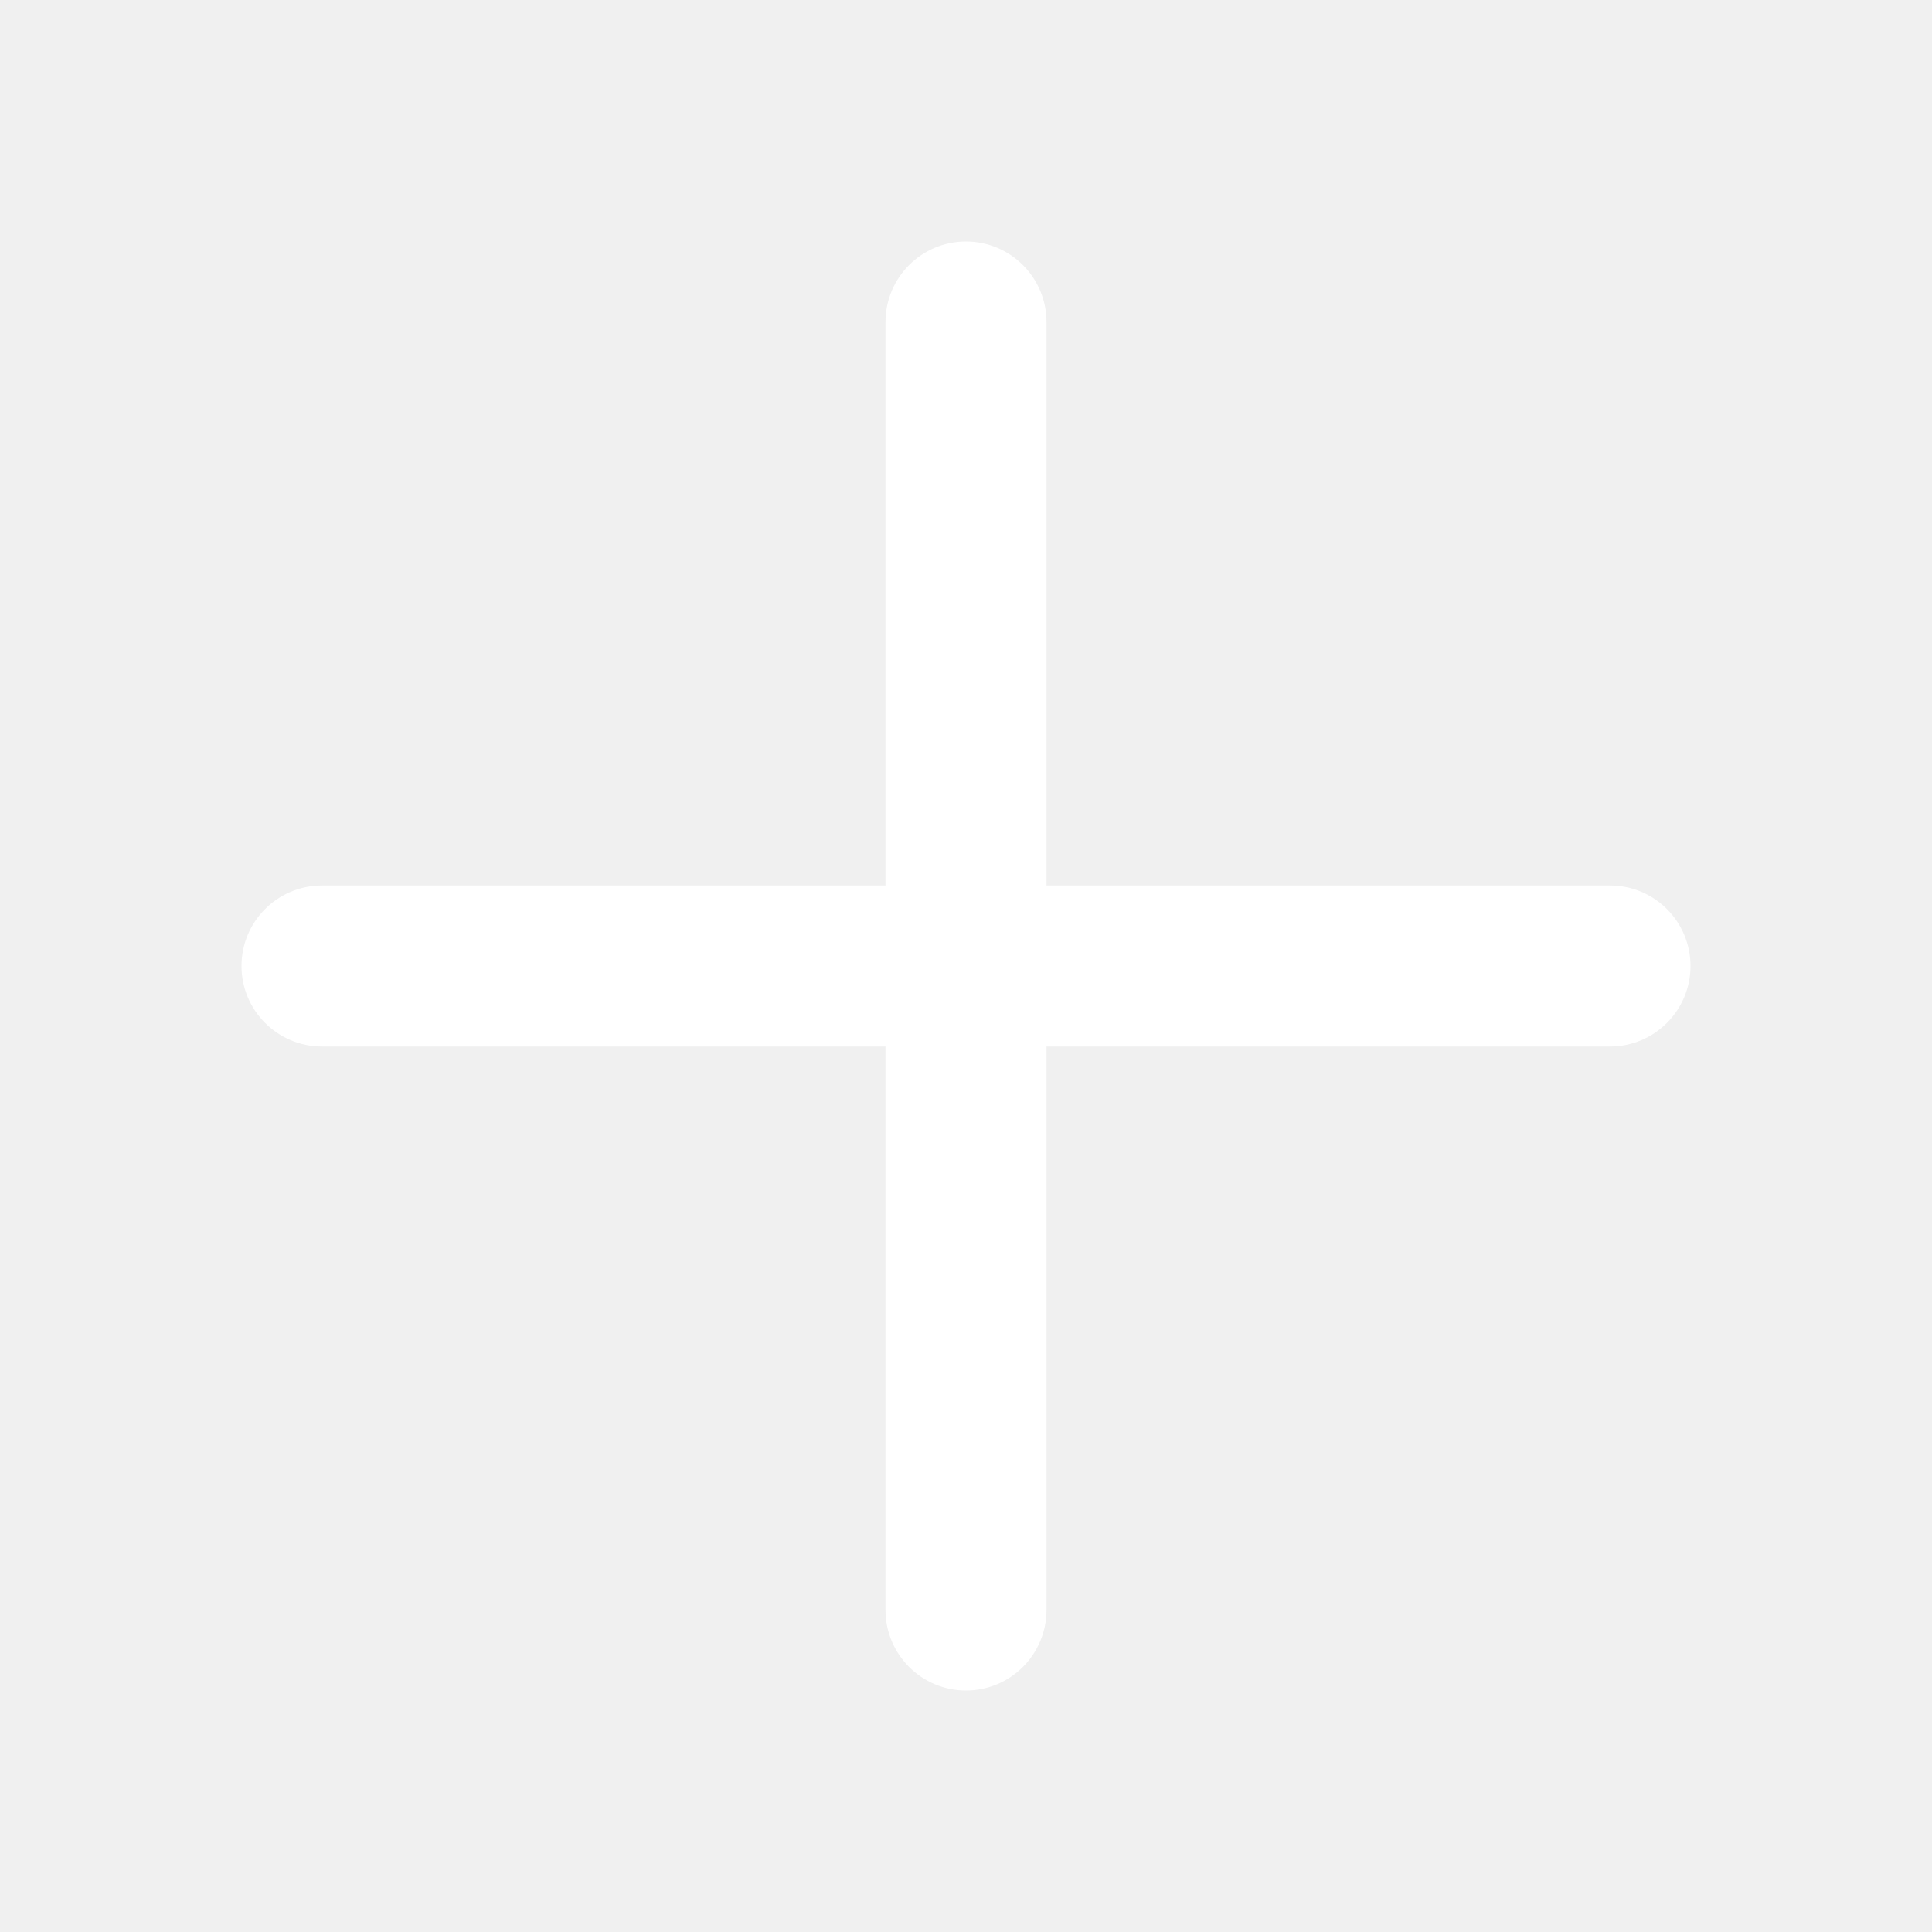
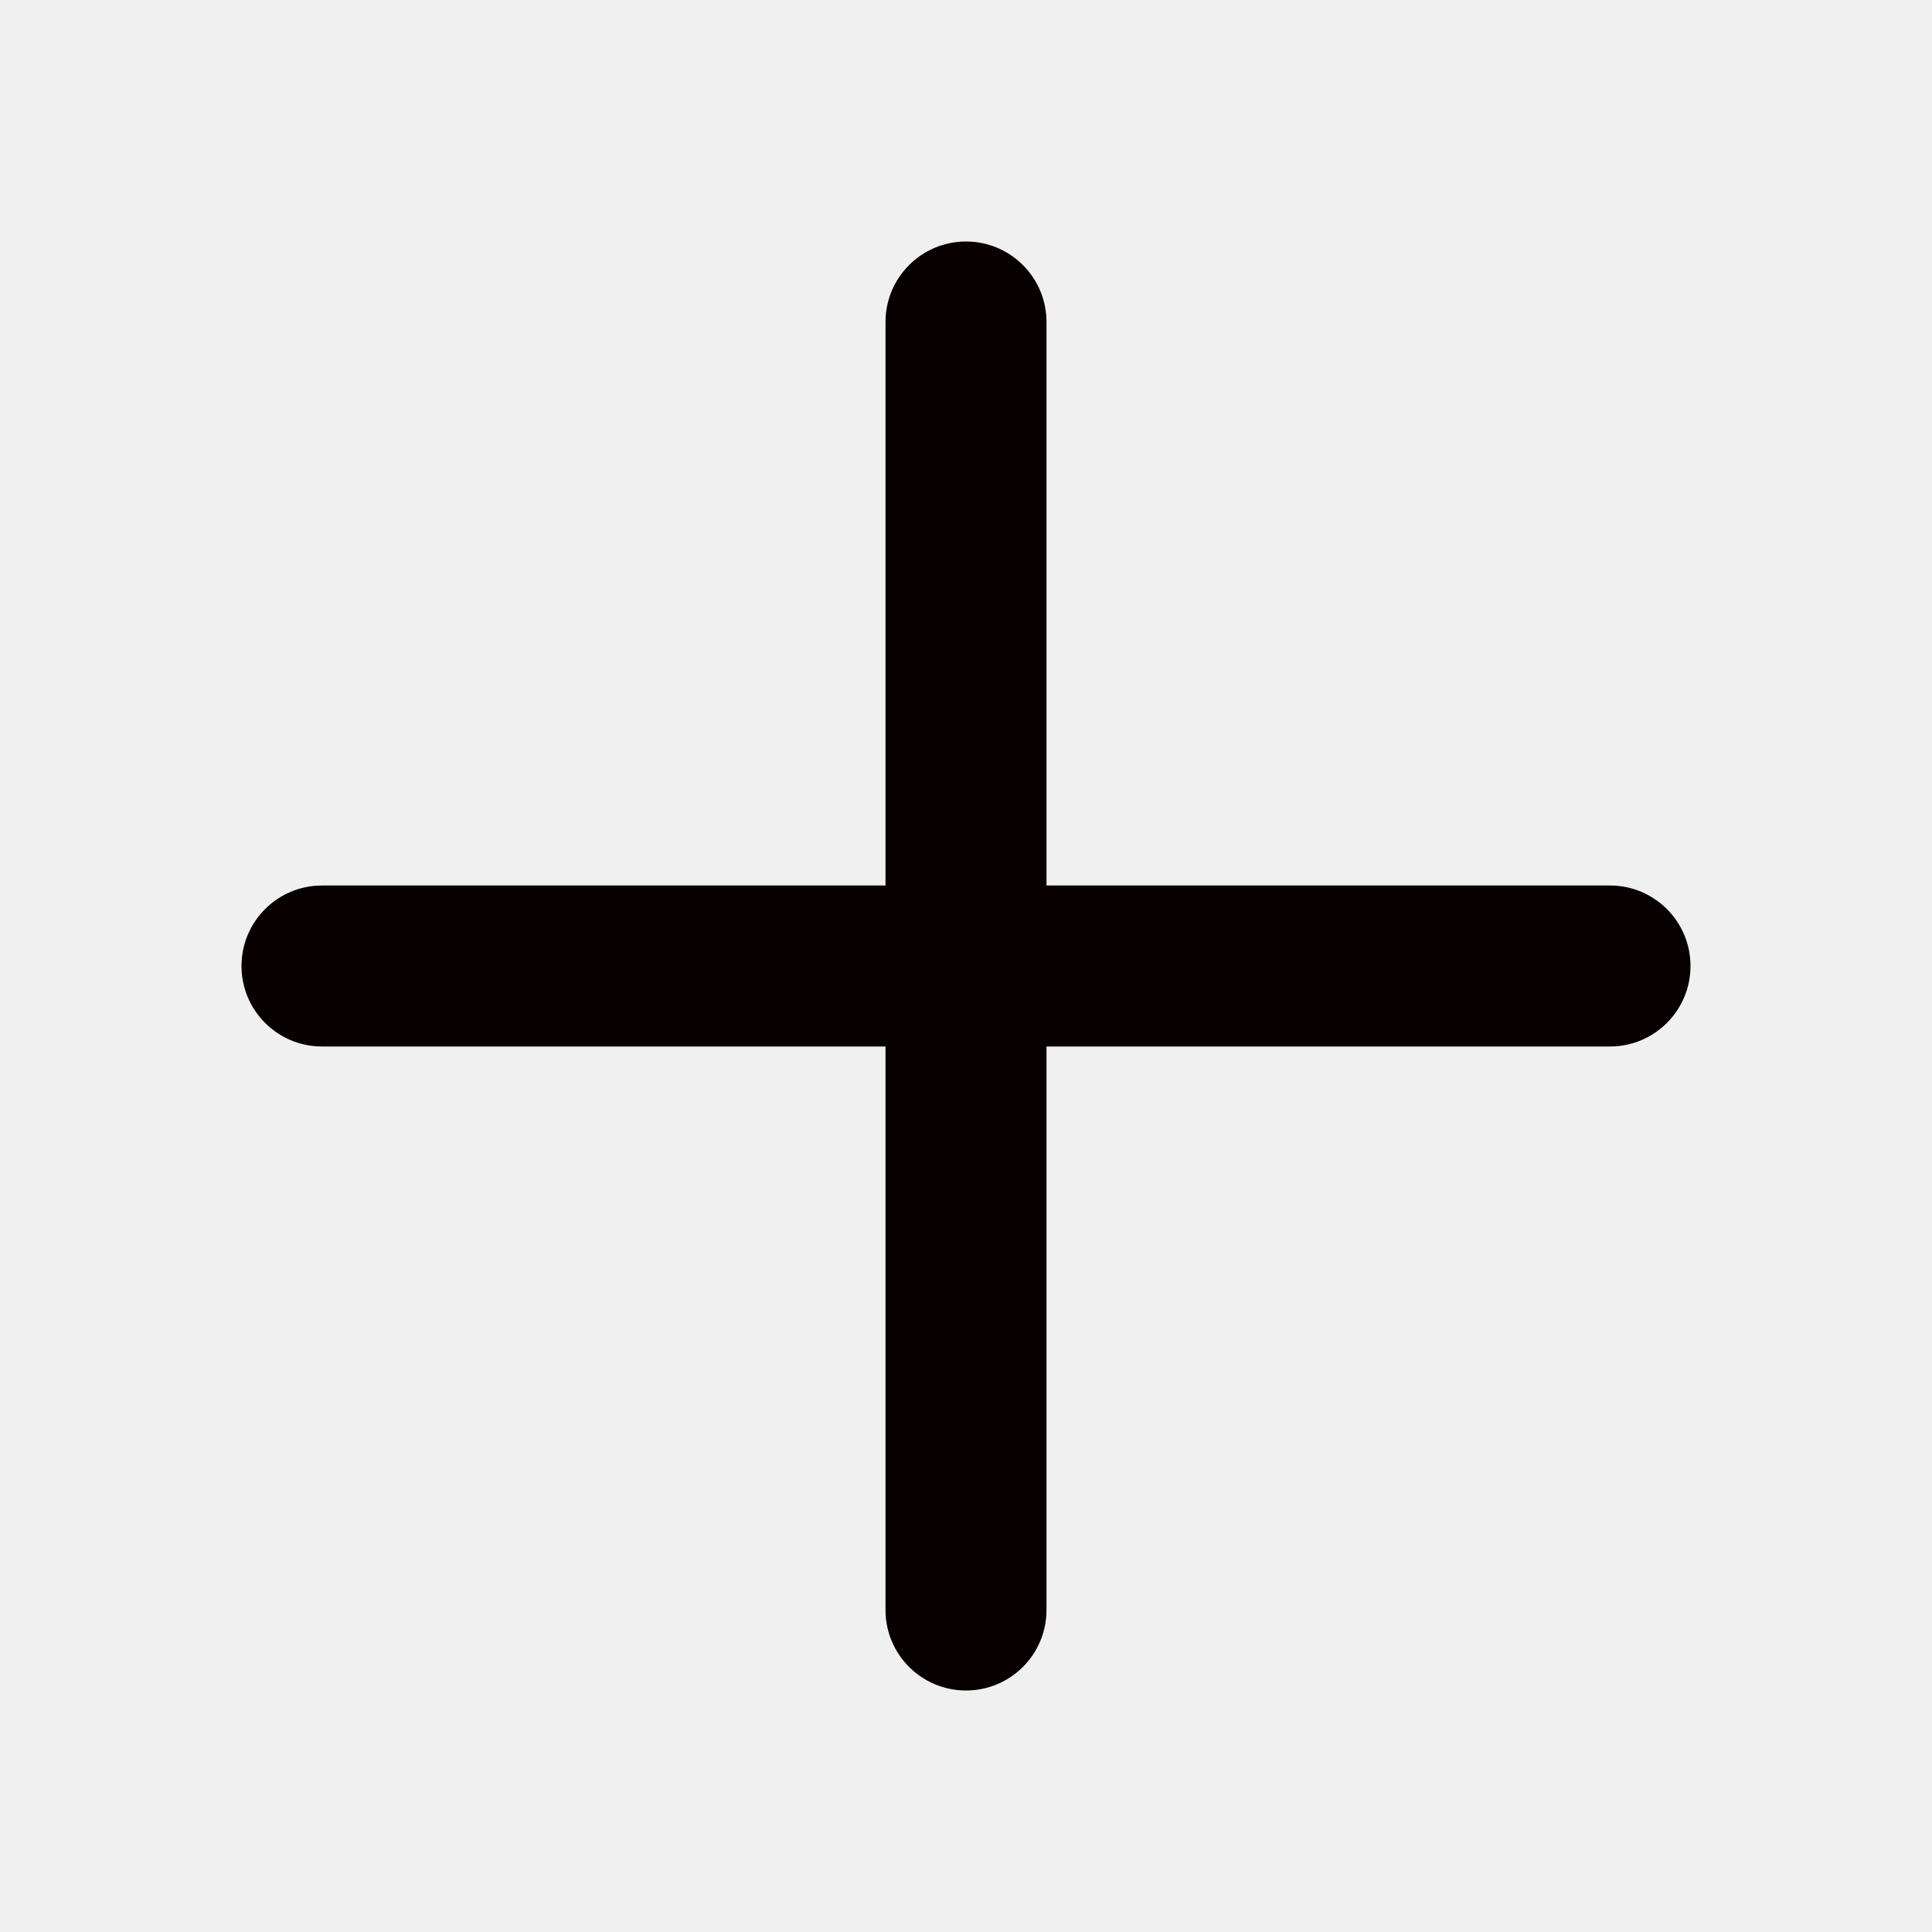
<svg xmlns="http://www.w3.org/2000/svg" width="24" height="24" role="presentation" focusable="false" viewBox="0 0 24 24">
-   <path d="M12 3C11.448 3 11 3.448 11 4V11L4 11C3.448 11 3 11.448 3 12C3 12.552 3.448 13 4 13H11V20C11 20.552 11.448 21 12 21C12.552 21 13 20.552 13 20V13H20C20.552 13 21 12.552 21 12C21 11.448 20.552 11 20 11L13 11V4C13 3.448 12.552 3 12 3Z" fill="#fff" />
+   <path d="M12 3C11.448 3 11 3.448 11 4V11L4 11C3.448 11 3 11.448 3 12C3 12.552 3.448 13 4 13H11V20C11 20.552 11.448 21 12 21C12.552 21 13 20.552 13 20V13H20C20.552 13 21 12.552 21 12C21 11.448 20.552 11 20 11L13 11V4C13 3.448 12.552 3 12 3Z" fill="#080000" />
</svg>
